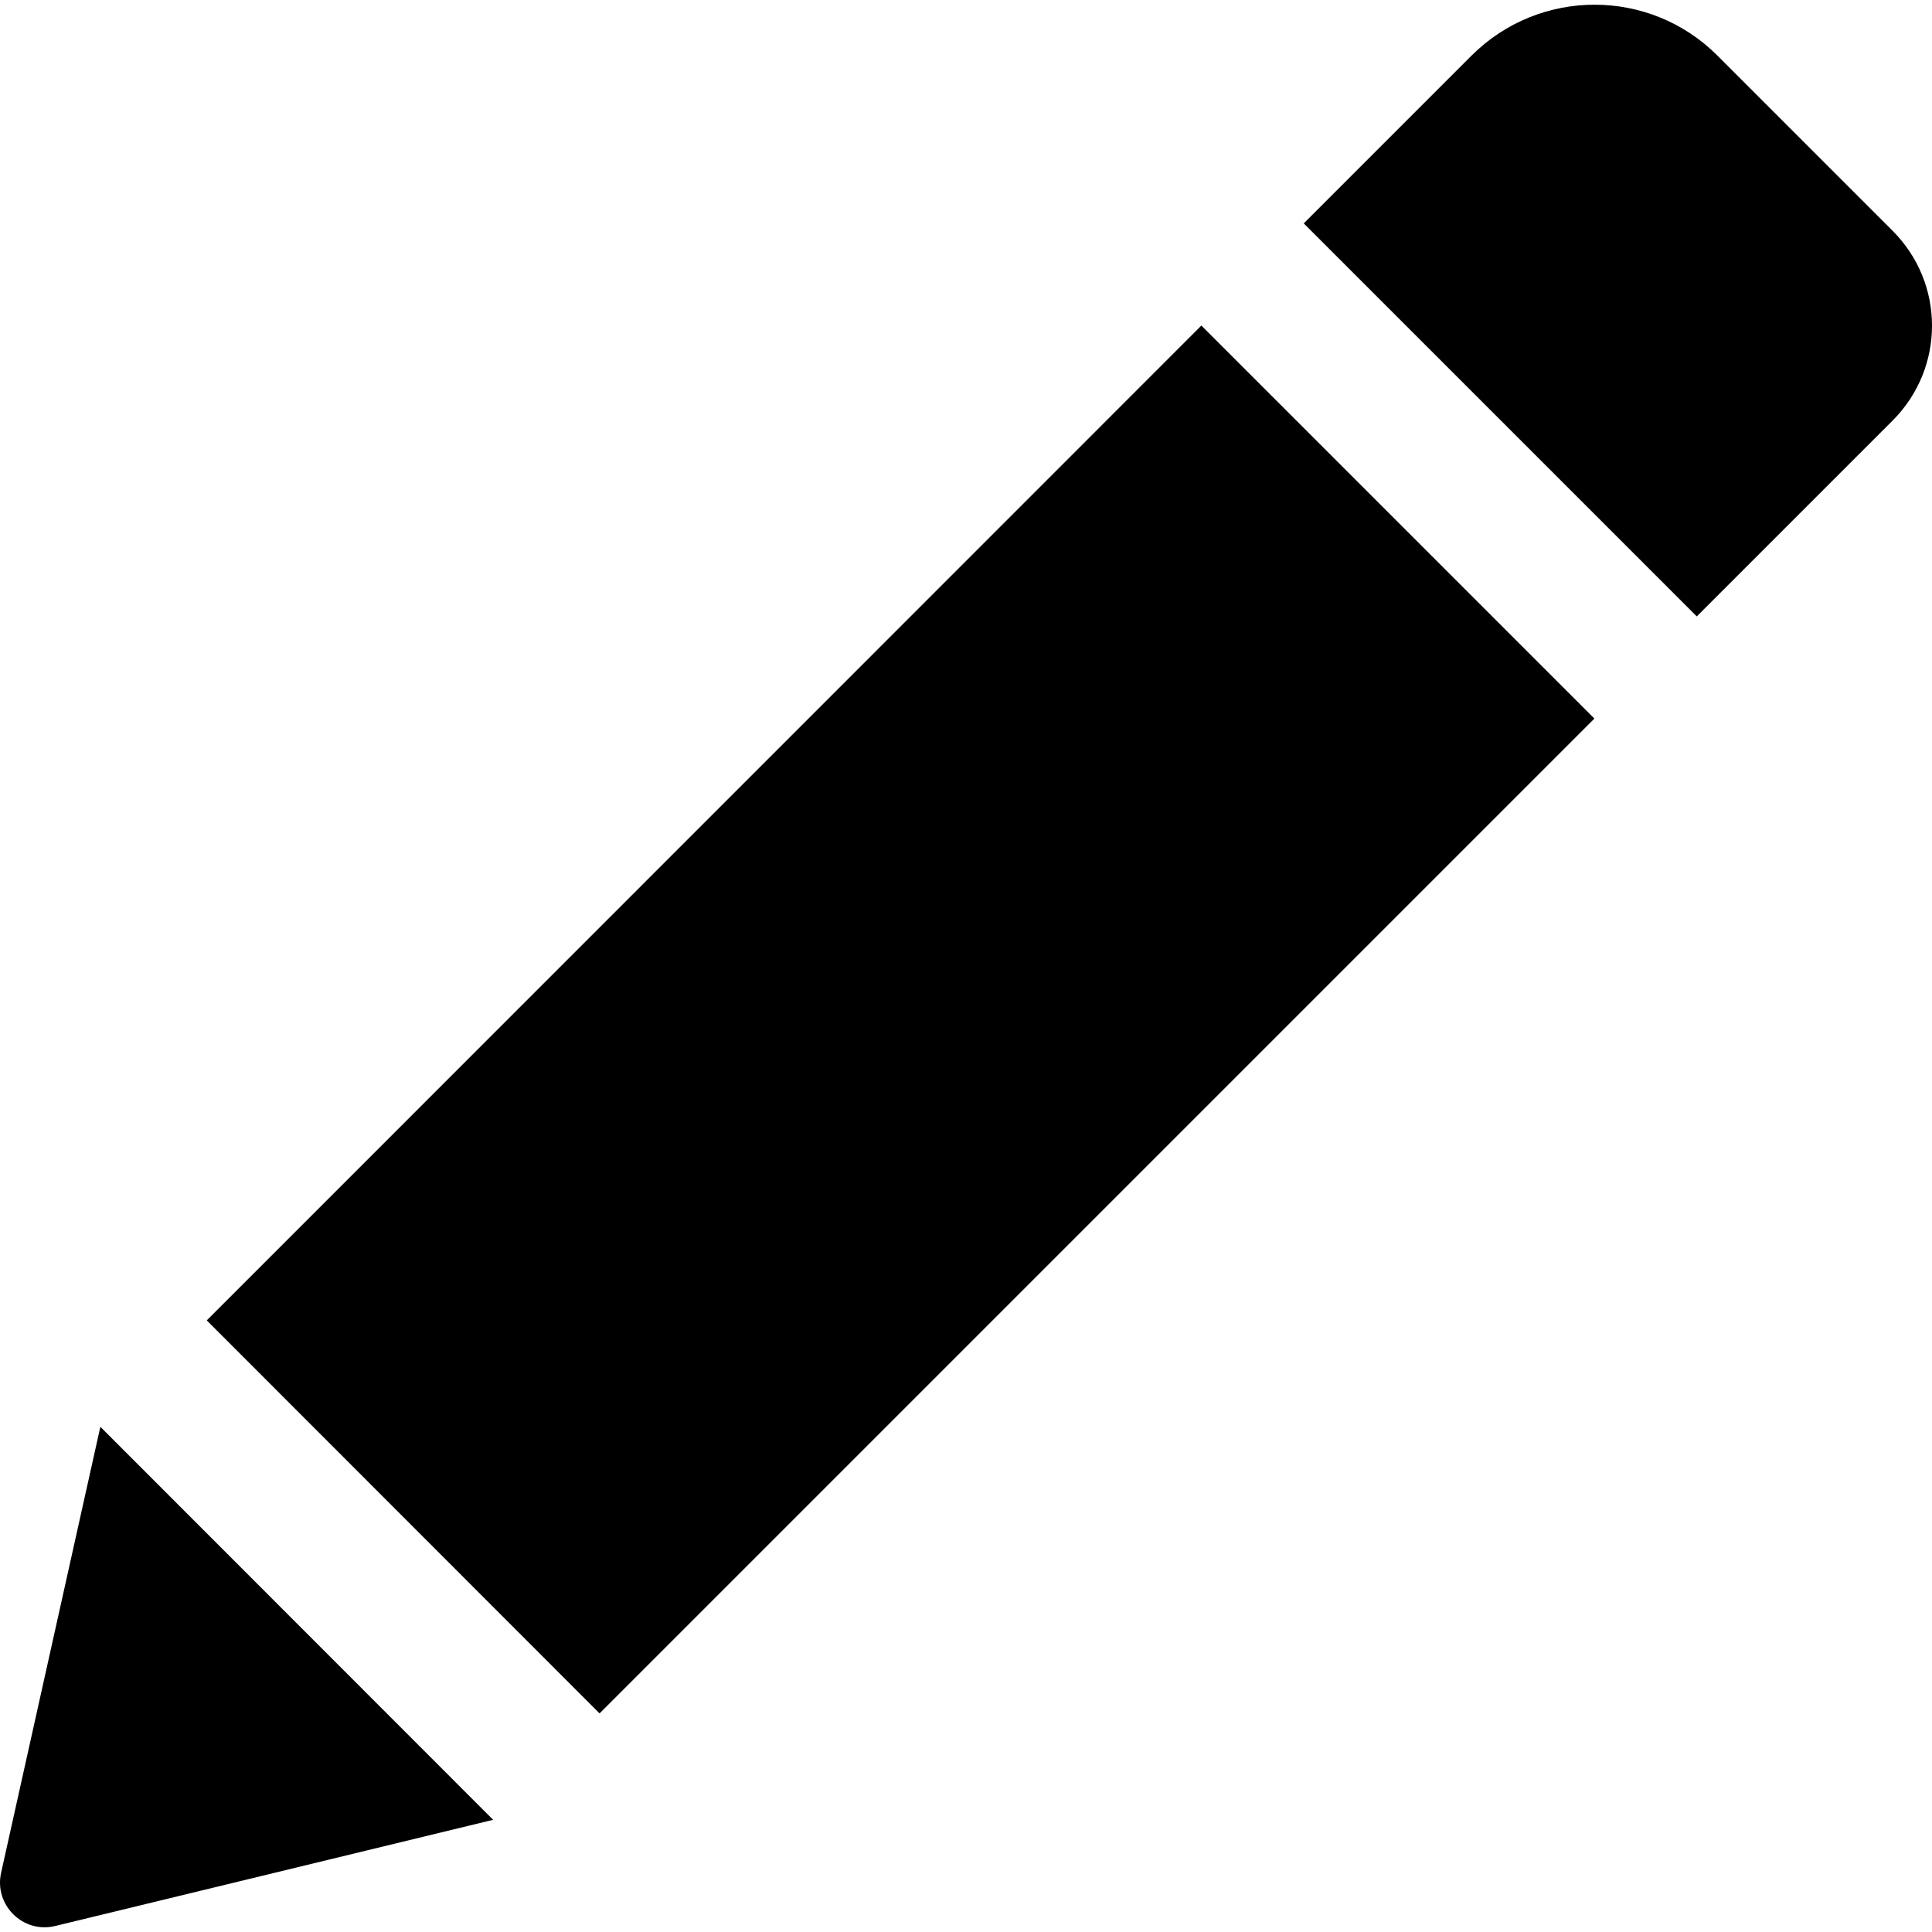
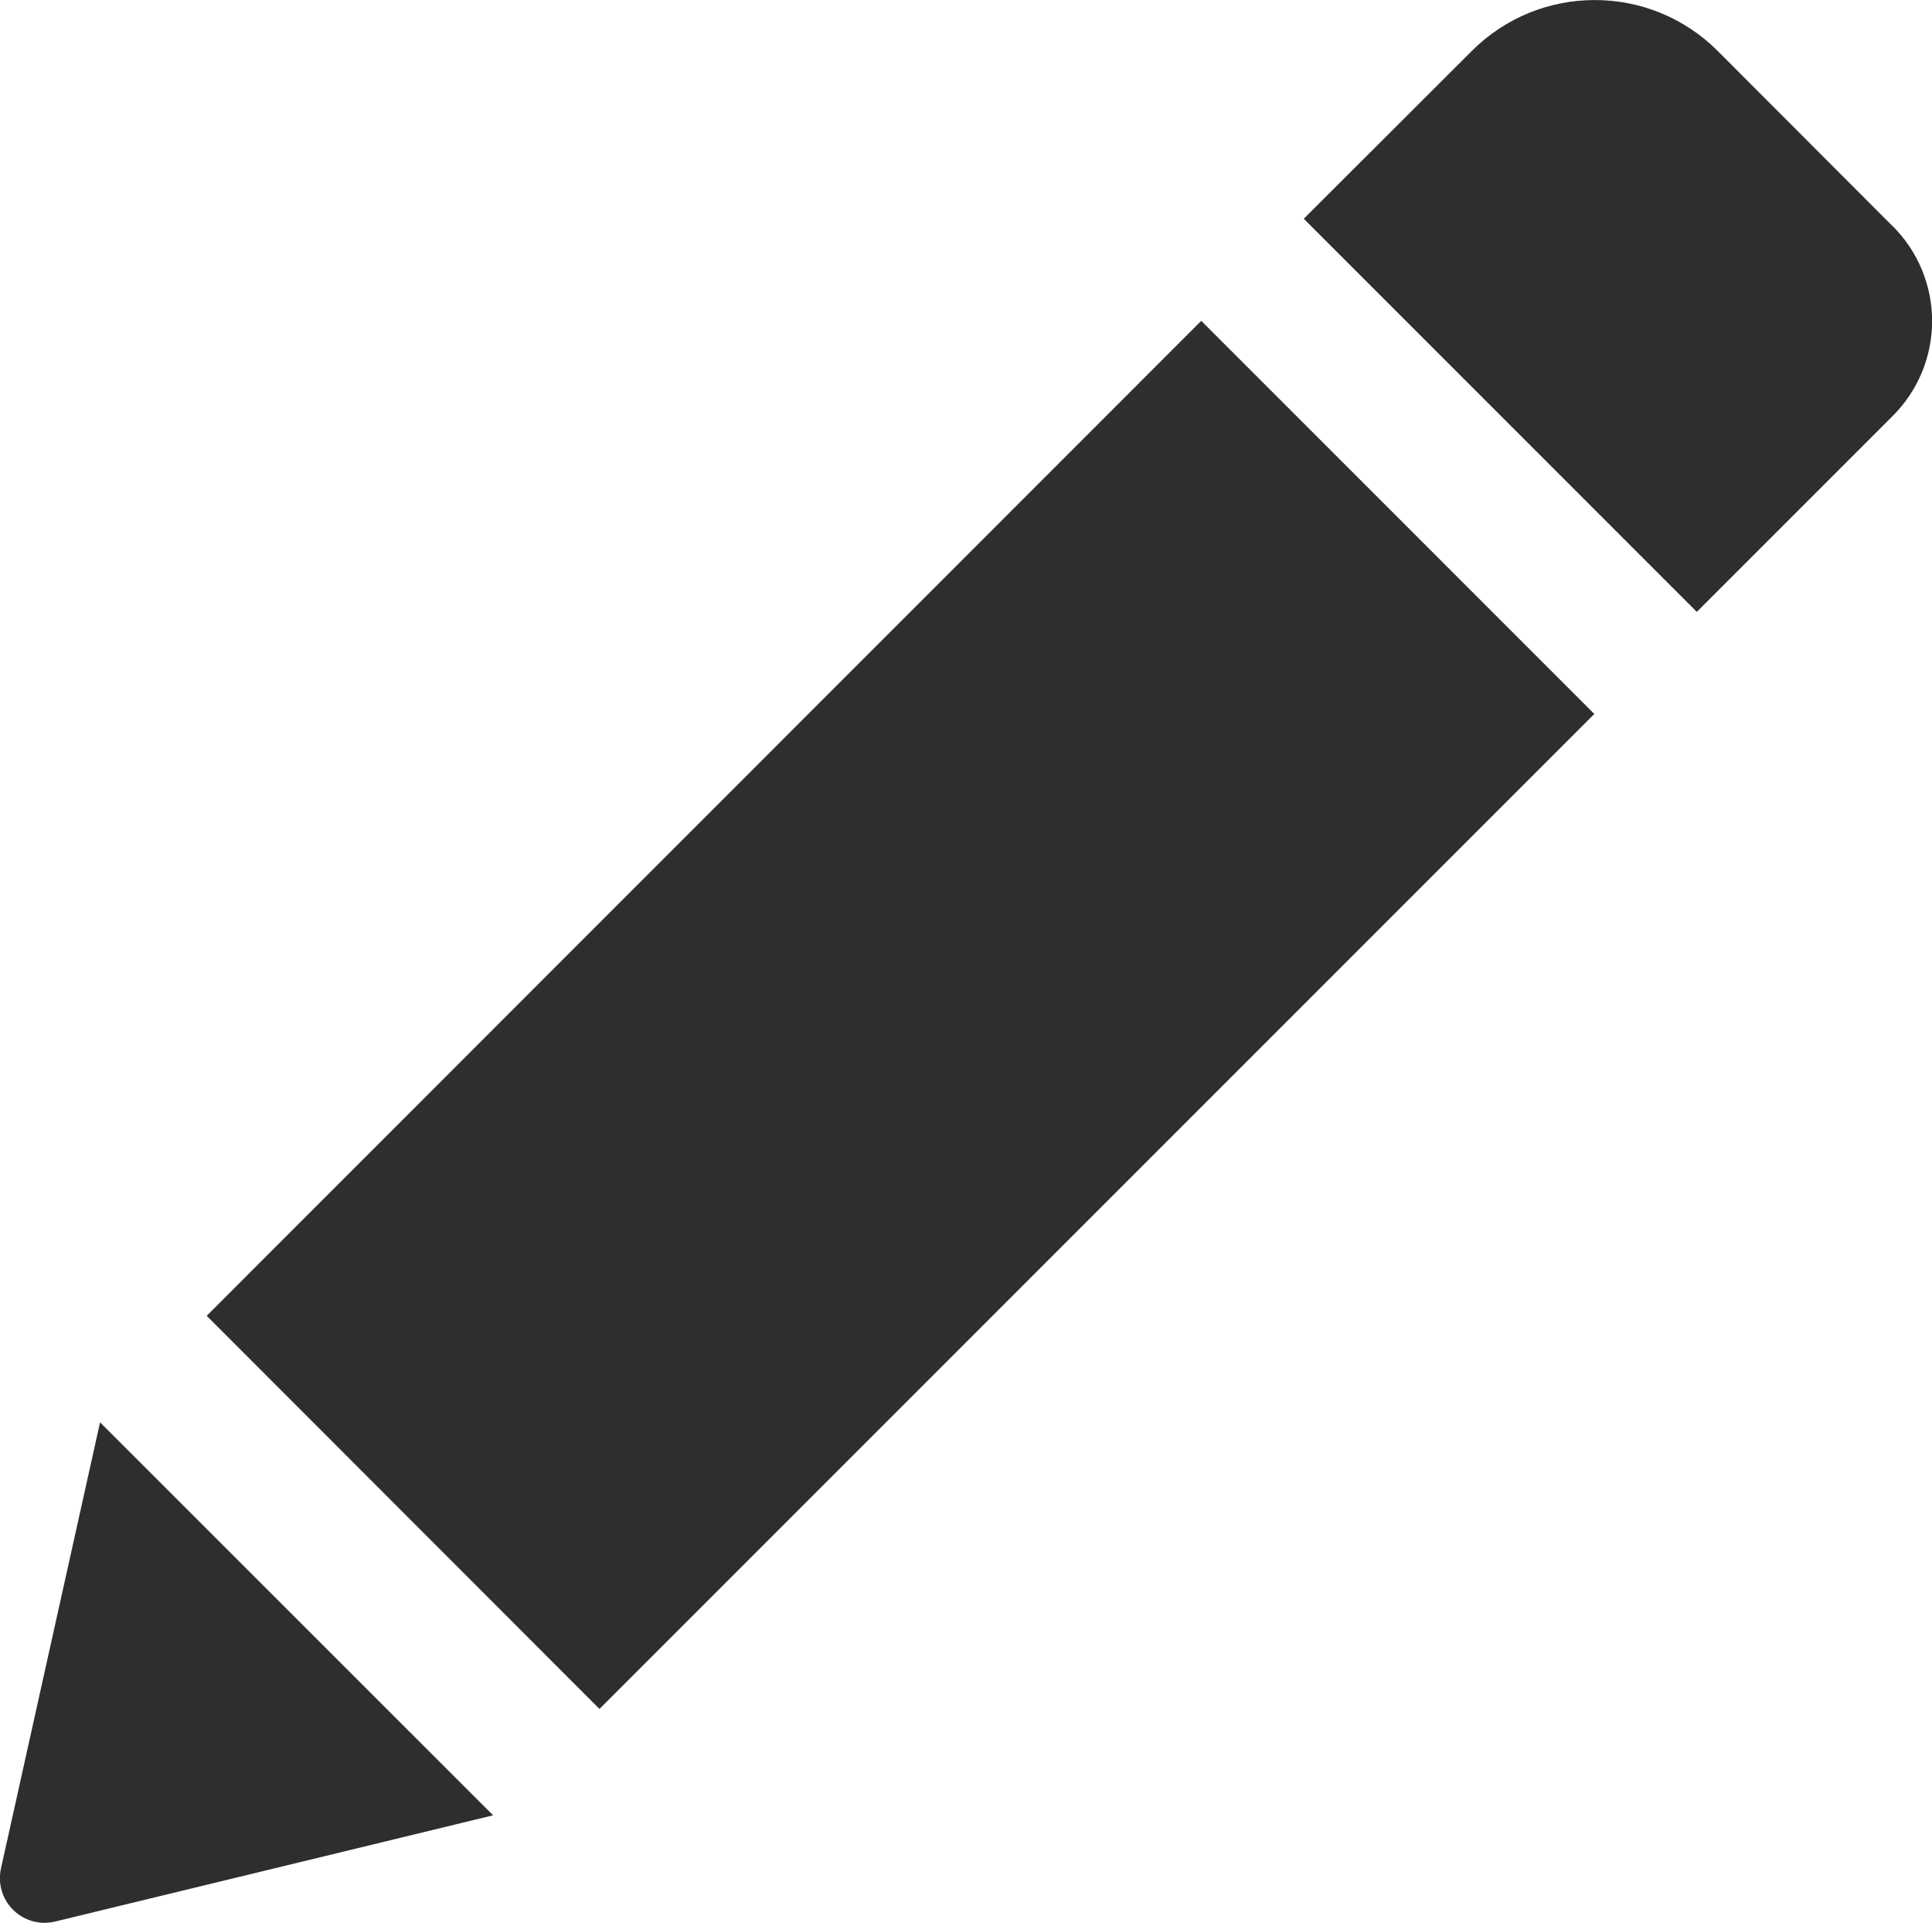
- <svg xmlns="http://www.w3.org/2000/svg" version="1.1" id="Capa_1" x="0px" y="0px" width="528.899px" height="528.899px" viewBox="0 0 528.899 528.899" style="enable-background:new 0 0 528.899 528.899;" xml:space="preserve">
-   <g>
-     <path d="M328.883,89.125l107.59,107.589l-272.34,272.34L56.604,361.465L328.883,89.125z M518.113,63.177l-47.981-47.981   c-18.543-18.543-48.653-18.543-67.259,0l-45.961,45.961l107.59,107.59l53.611-53.611   C532.495,100.753,532.495,77.559,518.113,63.177z M0.3,512.69c-1.958,8.812,5.998,16.708,14.811,14.565l119.891-29.069   L27.473,390.597L0.3,512.69z" />
+ <svg xmlns="http://www.w3.org/2000/svg" width="13.497" height="13.431" viewBox="0 0 13.497 13.431">
+   <g id="pencil-edit-button" transform="translate(73.502 58)">
+     <path id="Path_11" data-name="Path 11" d="M8.393,3.53l2.746,2.746-6.95,6.95L1.445,10.48Zm4.829-.662L12,1.644a1.215,1.215,0,0,0-1.716,0L9.109,2.817l2.746,2.746,1.368-1.368A.936.936,0,0,0,13.223,2.868ZM.008,14.339a.312.312,0,0,0,.378.372l3.06-.742L.7,11.224Z" transform="translate(-73.503 -59.289)" fill="#2e2e2e" />
  </g>
-   <g>
- </g>
-   <g>
- </g>
-   <g>
- </g>
-   <g>
- </g>
-   <g>
- </g>
-   <g>
- </g>
-   <g>
- </g>
-   <g>
- </g>
-   <g>
- </g>
-   <g>
- </g>
-   <g>
- </g>
-   <g>
- </g>
-   <g>
- </g>
-   <g>
- </g>
-   <g>
- </g>
</svg>
